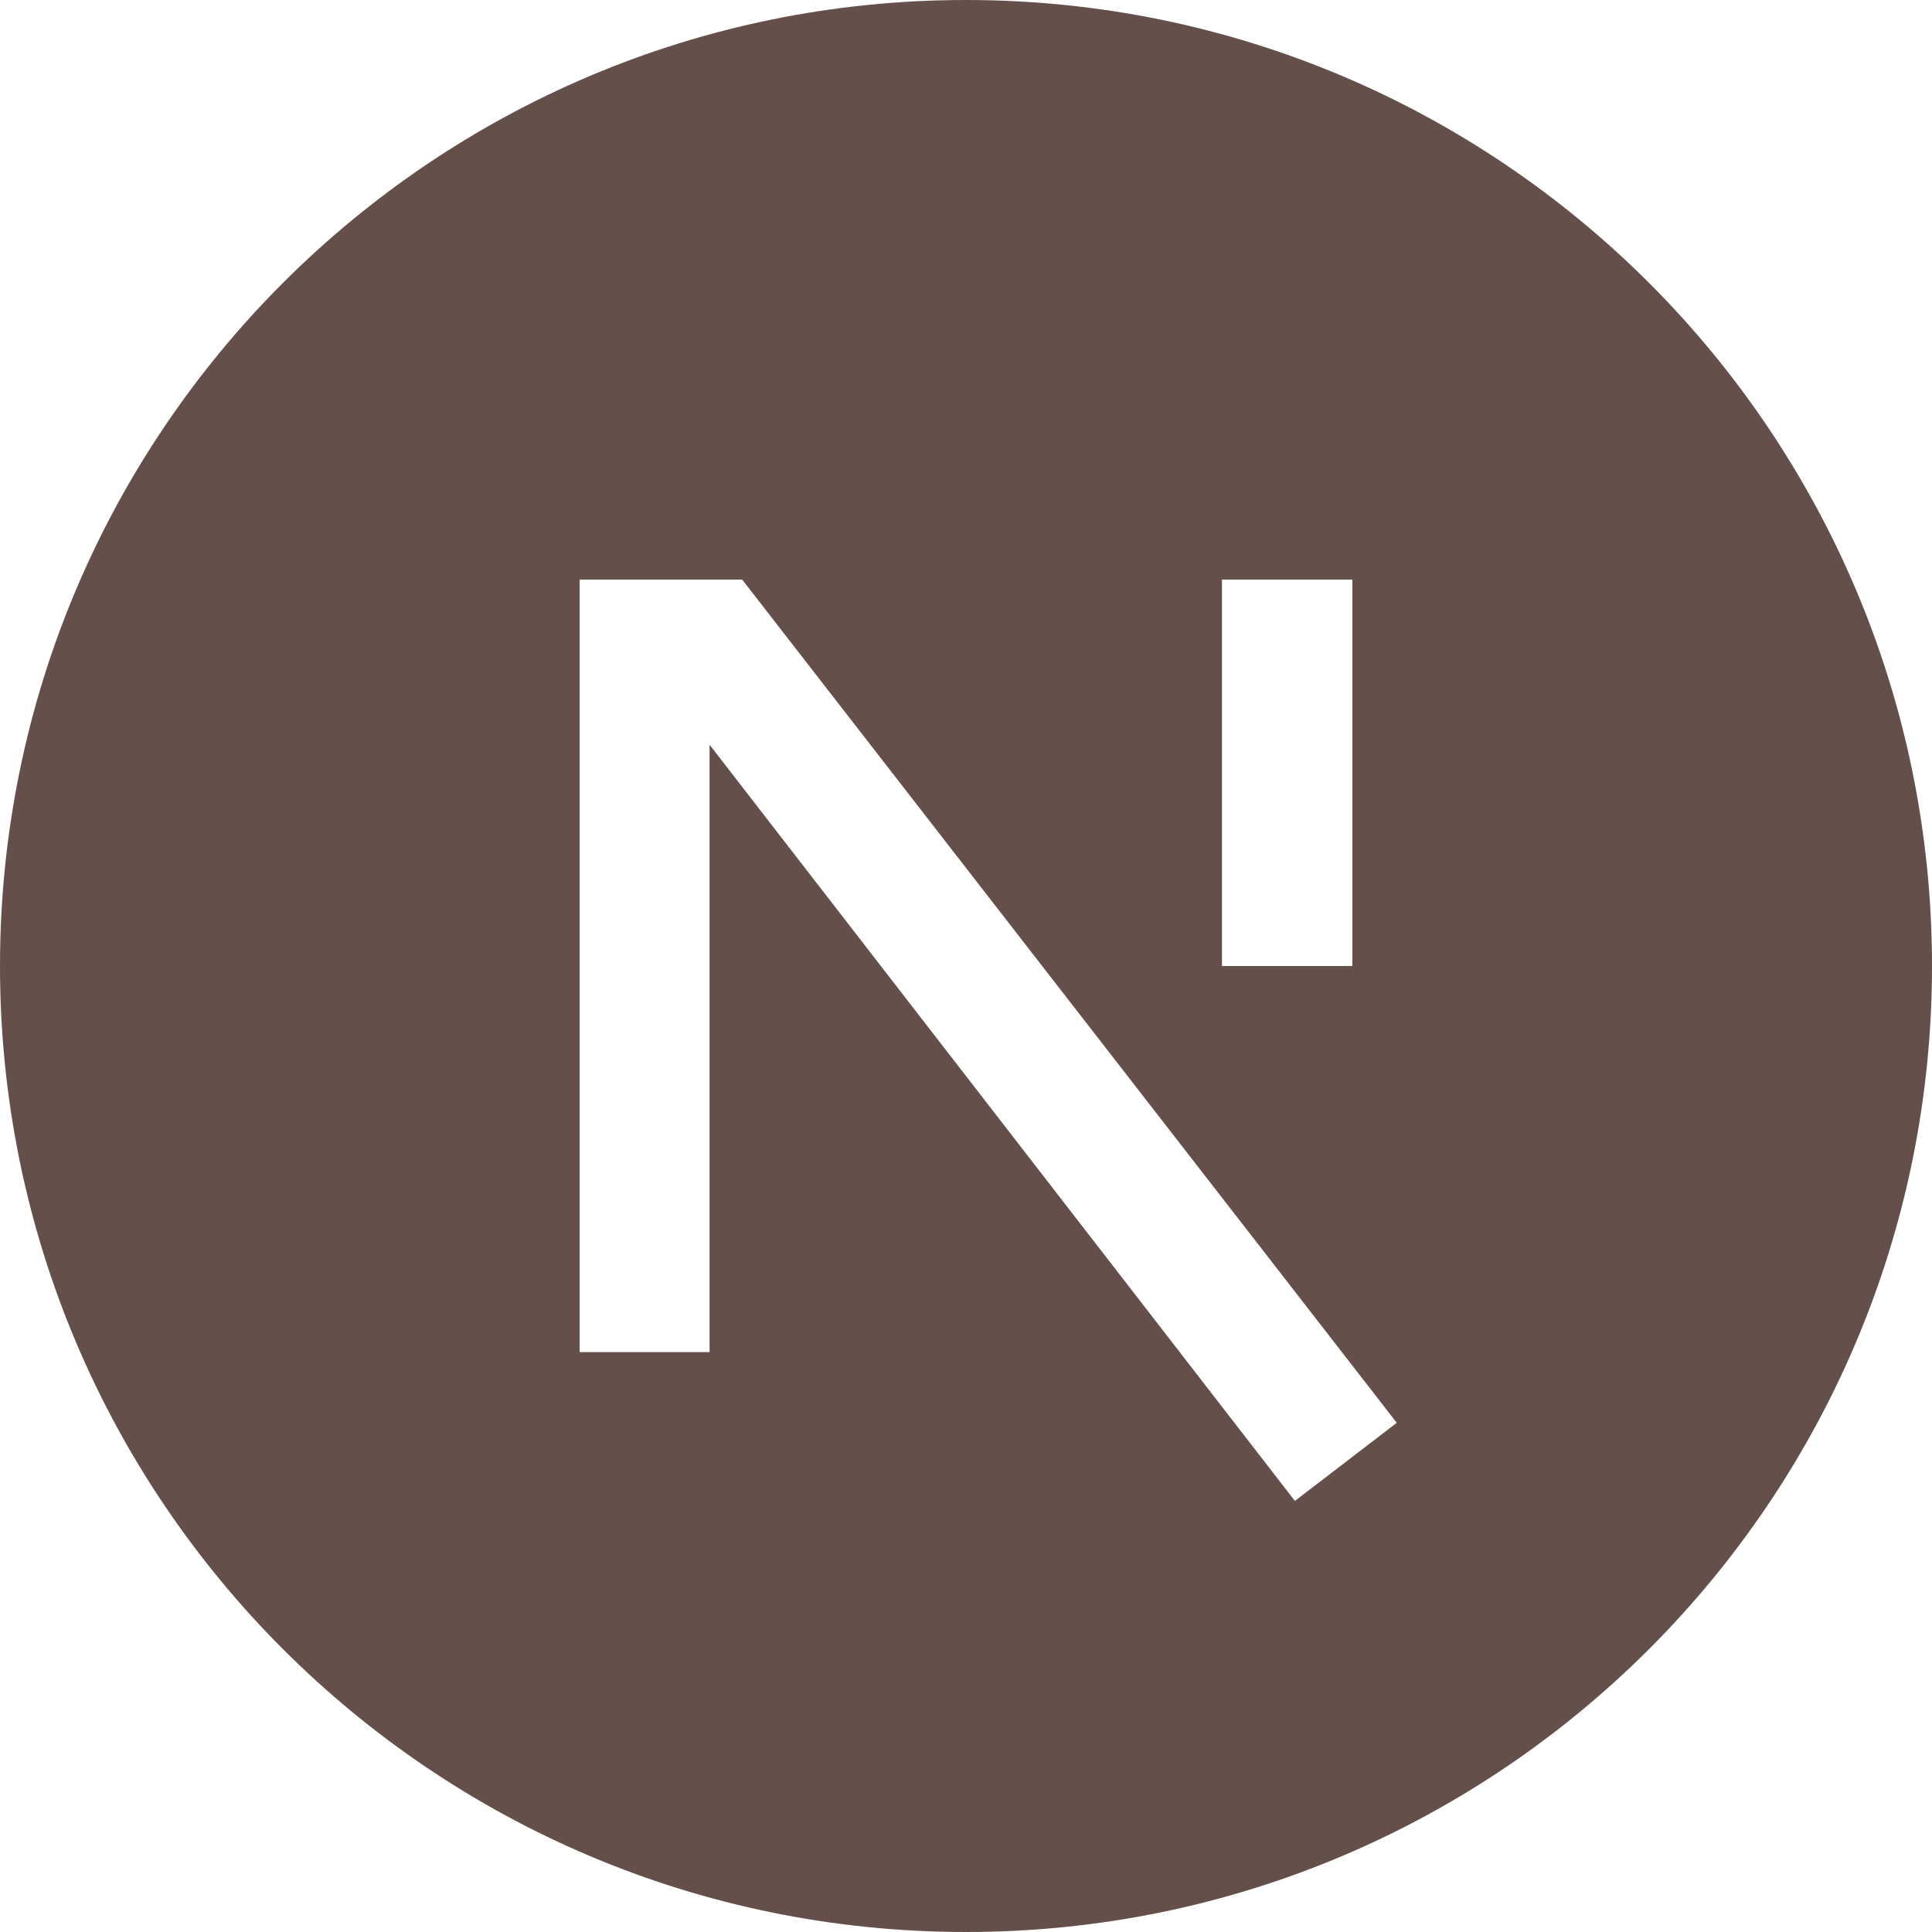
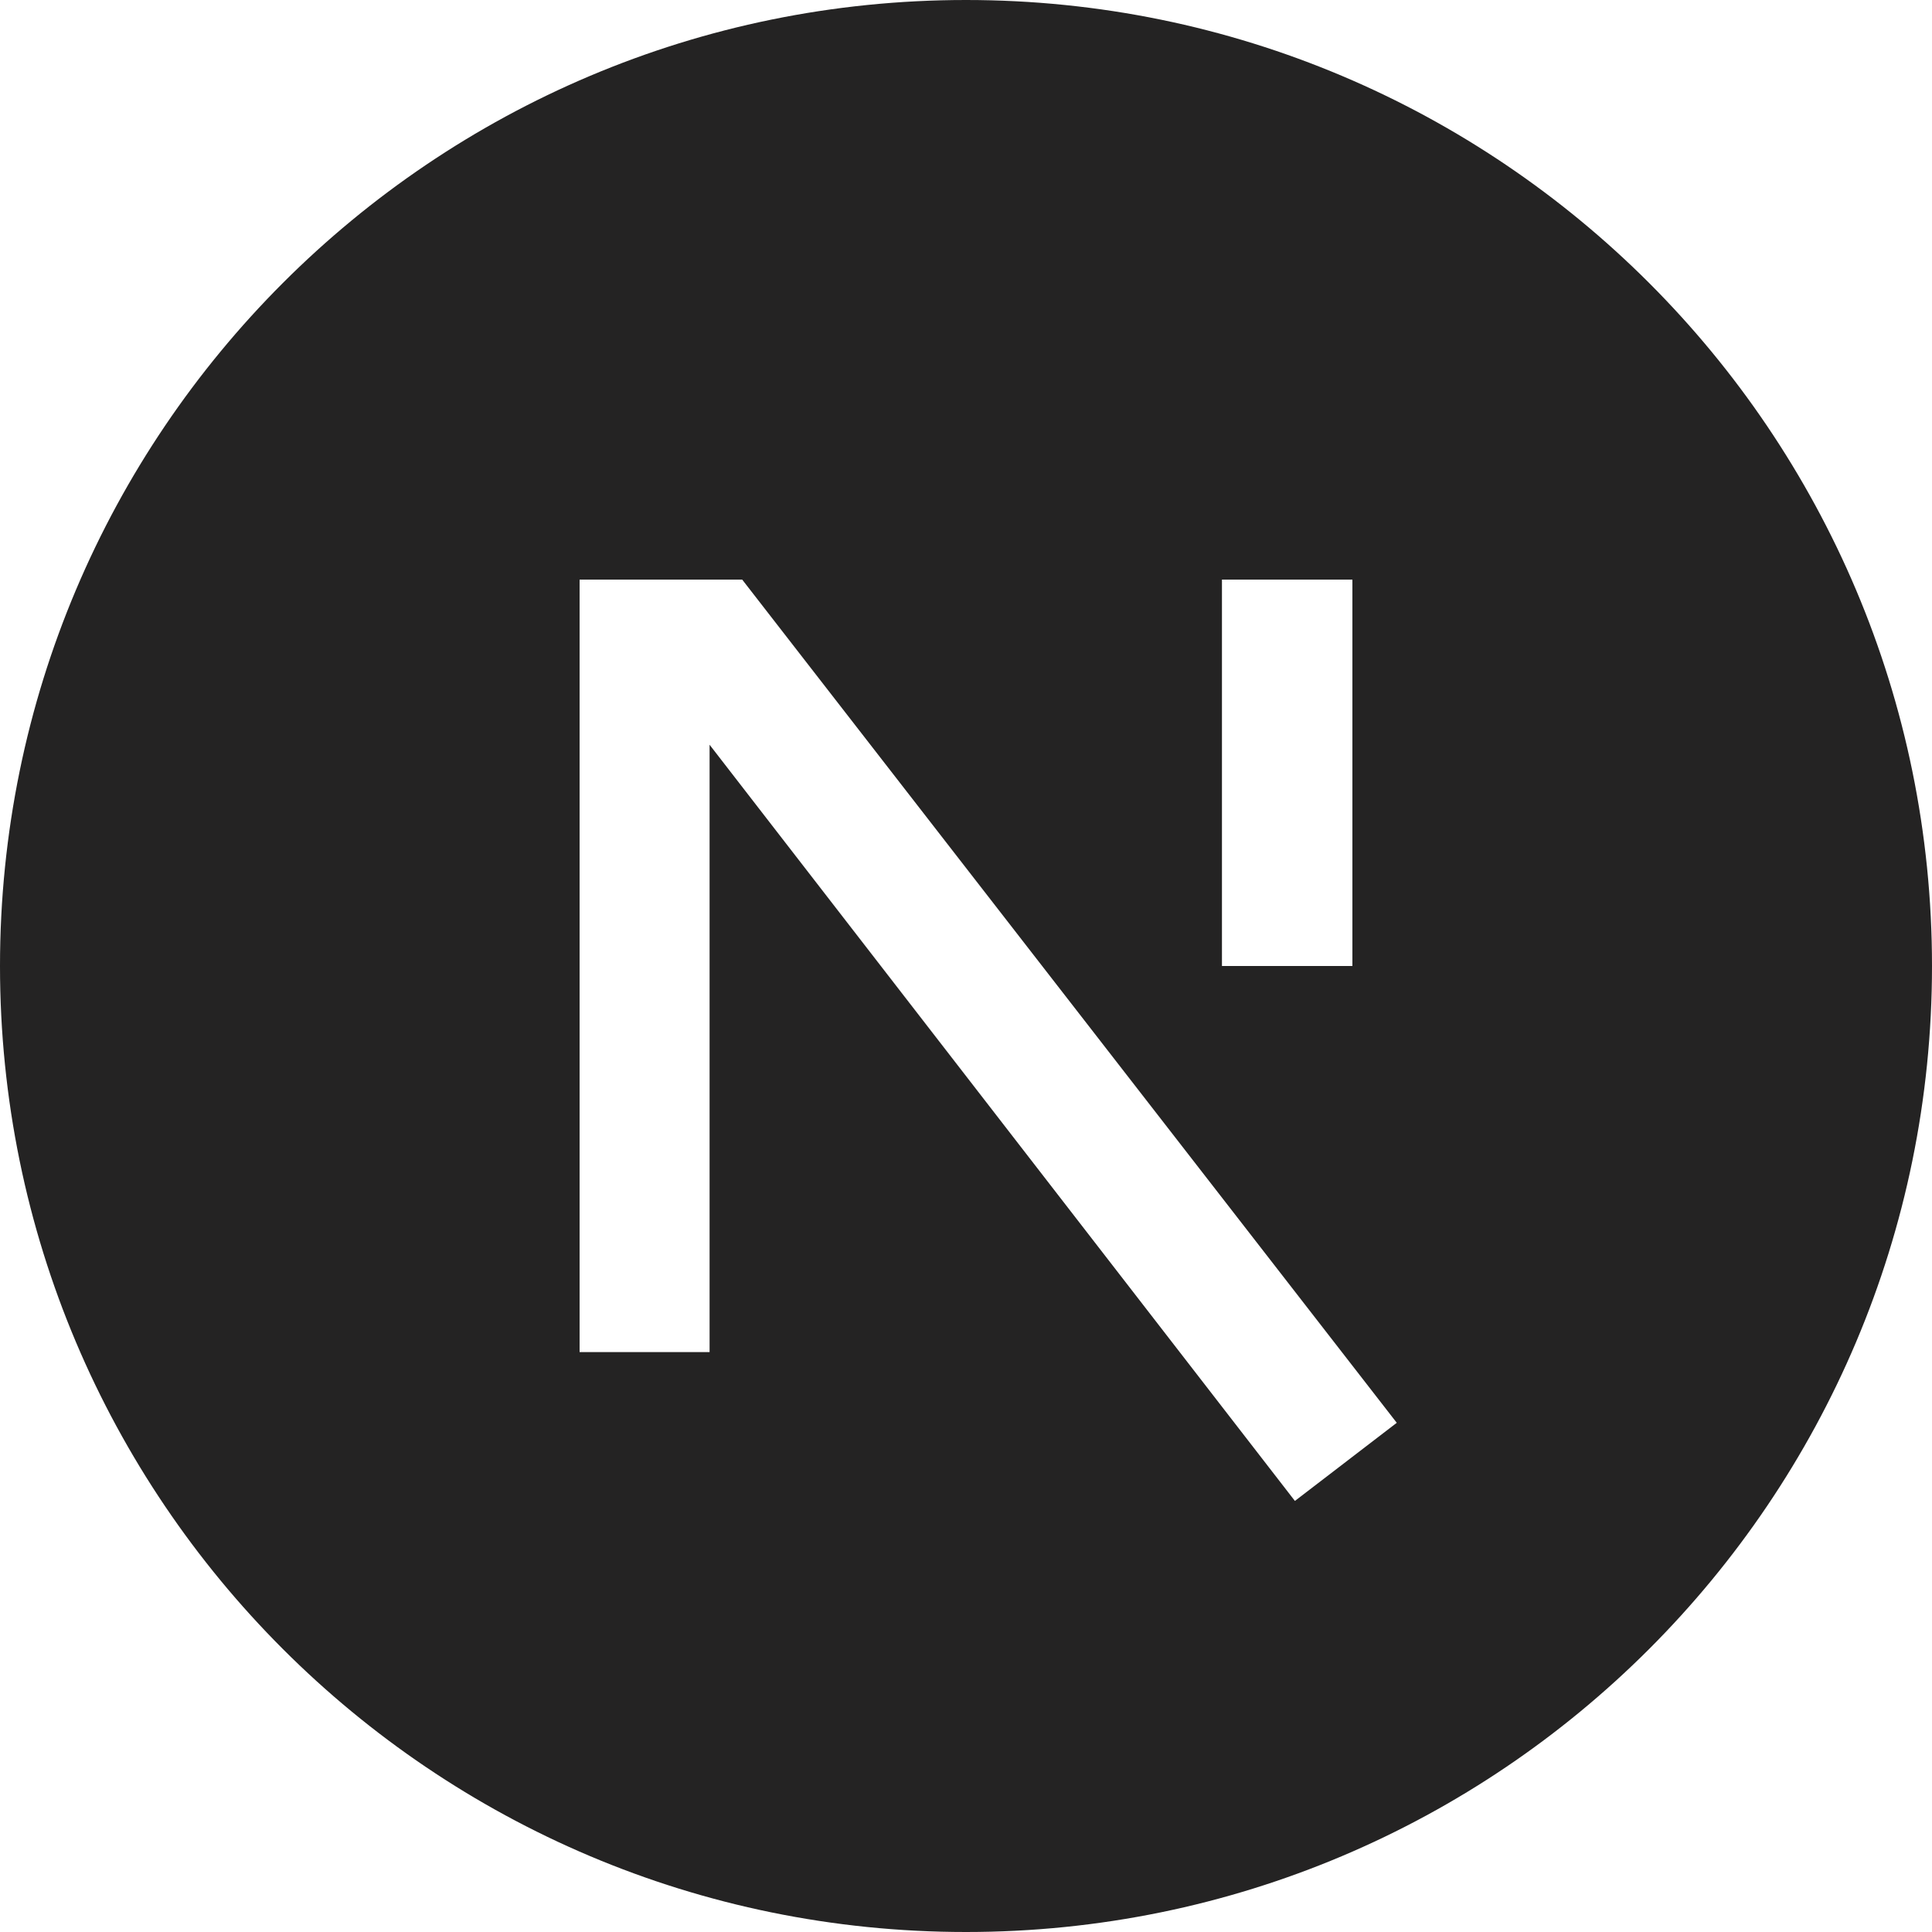
<svg xmlns="http://www.w3.org/2000/svg" width="25" height="25" viewBox="0 0 25 25" fill="none">
-   <path d="M12.5 25C5.596 25 0 19.404 0 12.5C0 5.596 5.596 0 12.5 0C19.404 0 25 5.596 25 12.5C25 19.404 19.404 25 12.5 25ZM17.5 7.5H15.812V12.5H17.5V7.5ZM9.182 9.637L16.756 19.422L18.074 18.411L9.604 7.5H7.5V17.496H9.182V9.637Z" fill="#654F4B" />
+   <path d="M12.5 25C5.596 25 0 19.404 0 12.5C0 5.596 5.596 0 12.5 0C19.404 0 25 5.596 25 12.5C25 19.404 19.404 25 12.5 25ZM17.5 7.5H15.812V12.5H17.5V7.5ZM9.182 9.637L16.756 19.422L18.074 18.411L9.604 7.5H7.5V17.496H9.182V9.637Z" fill="#242323" />
</svg>
